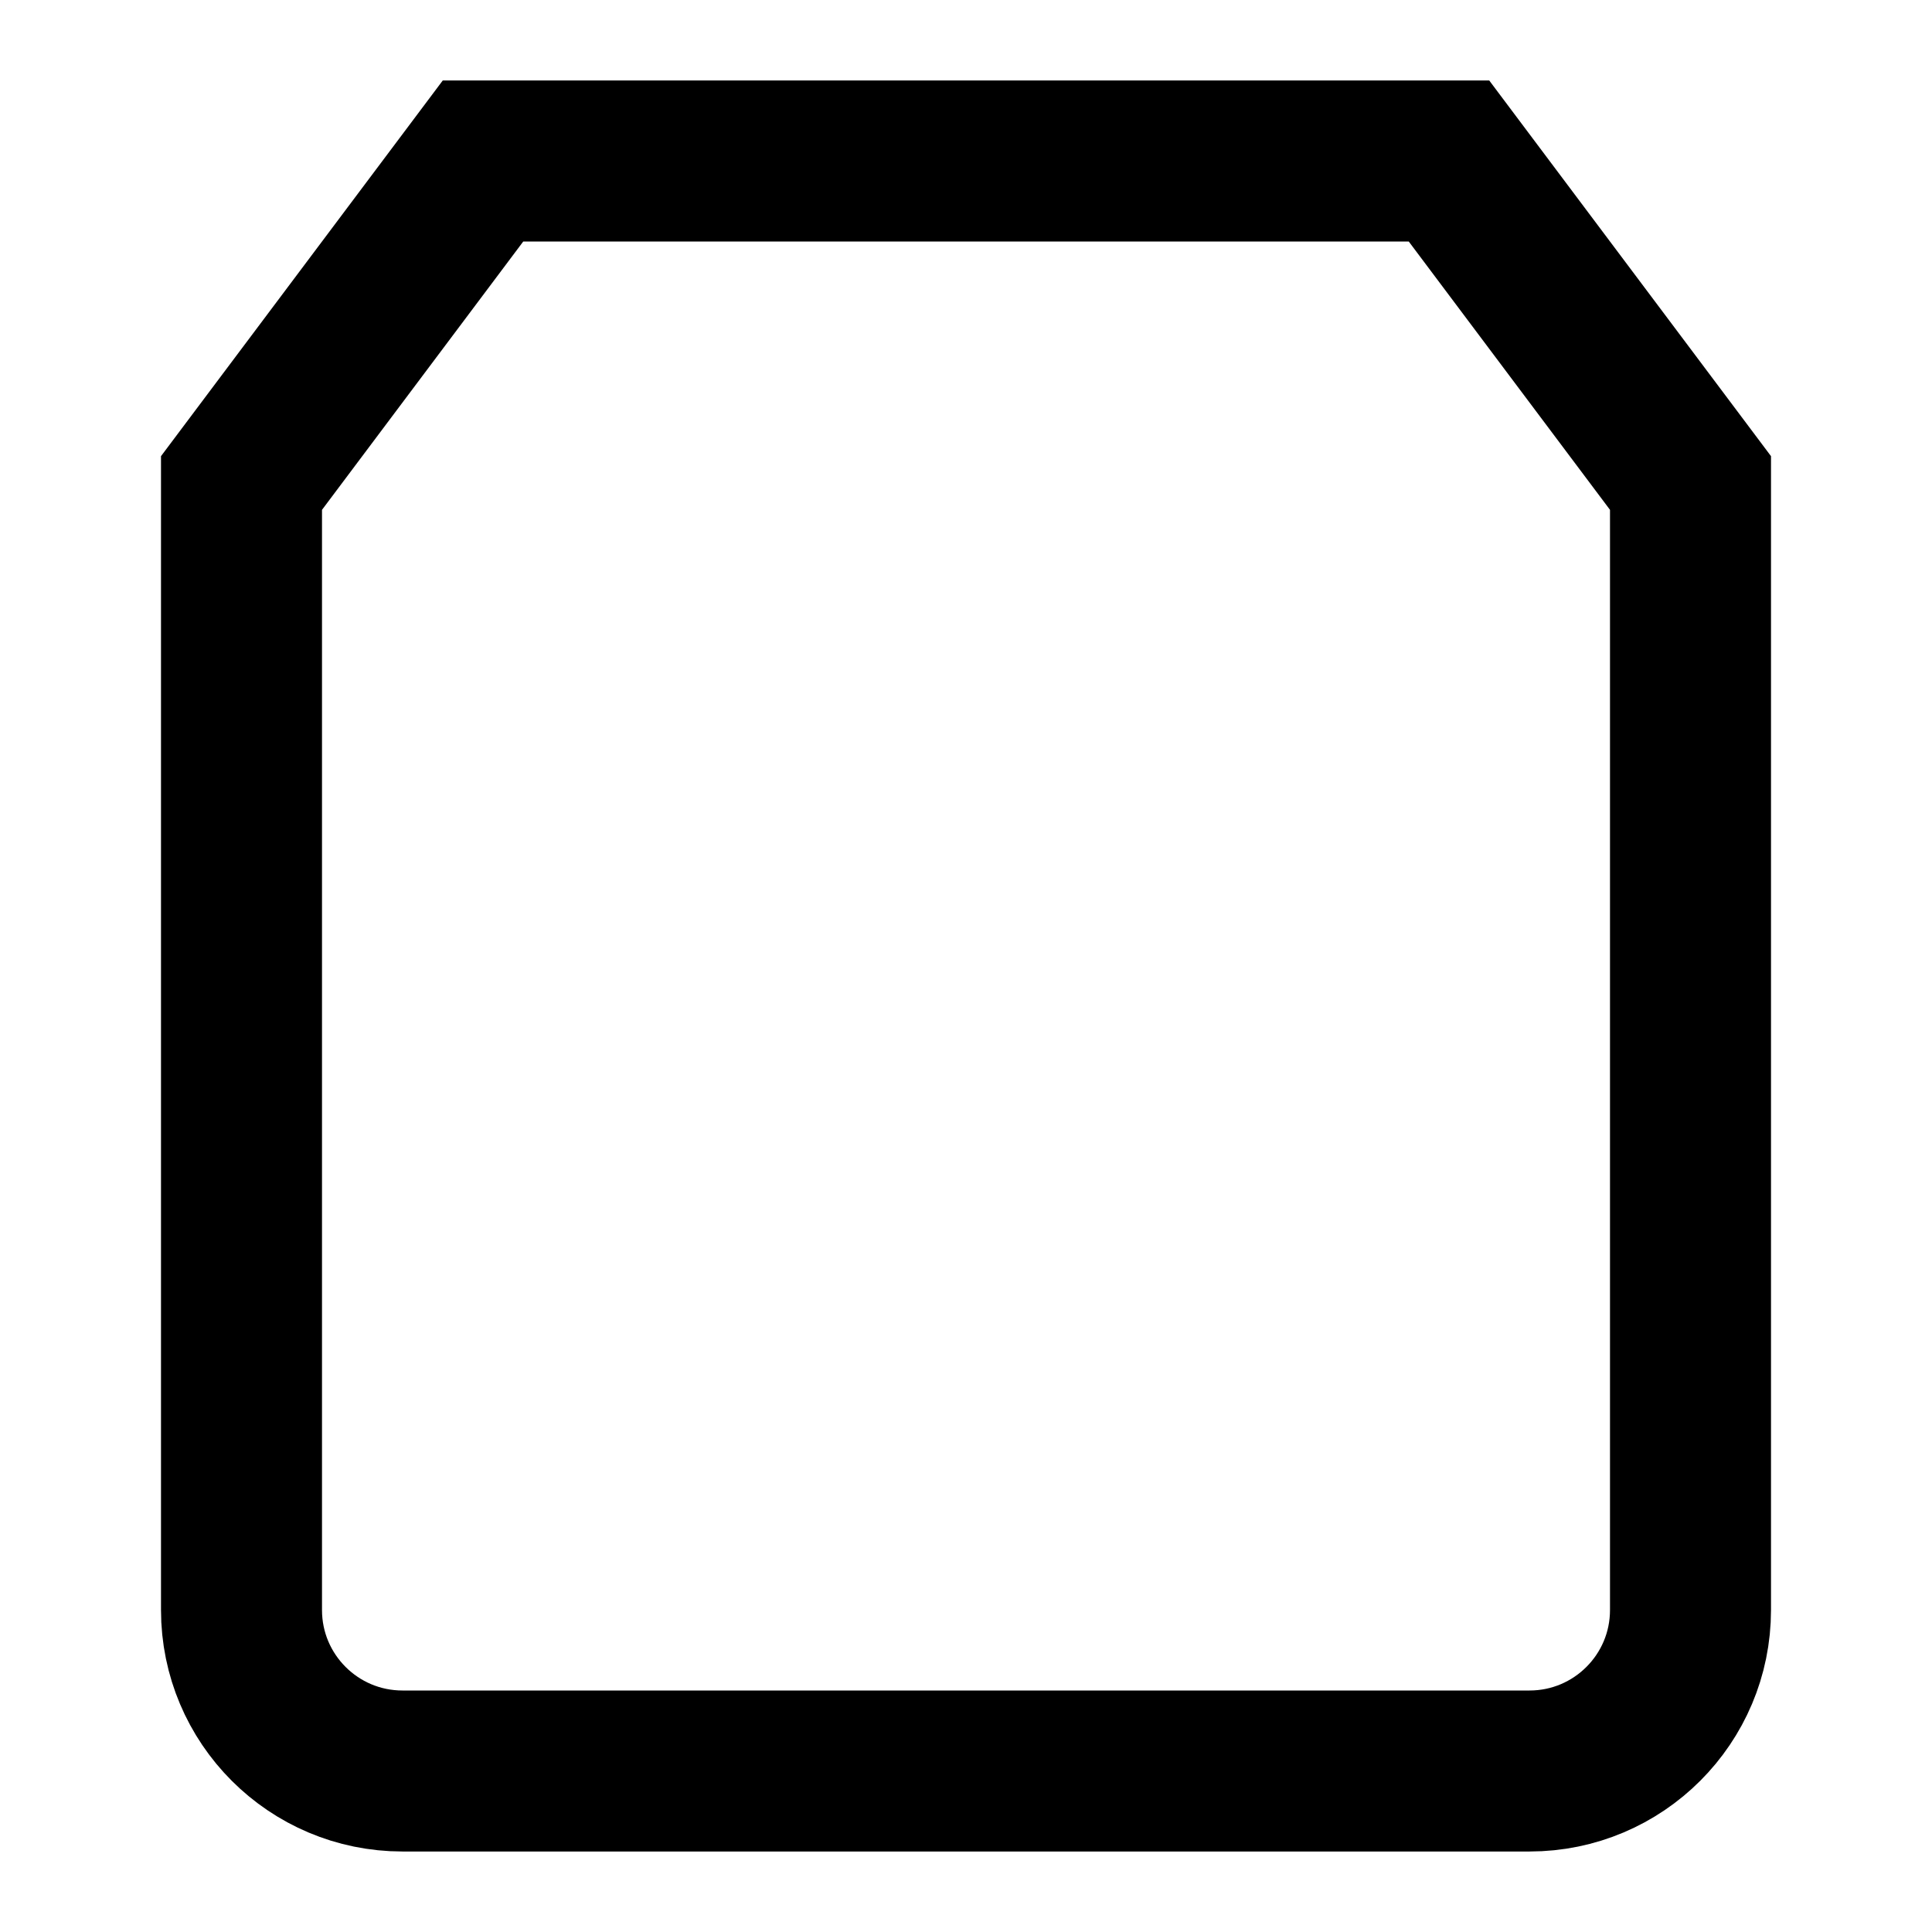
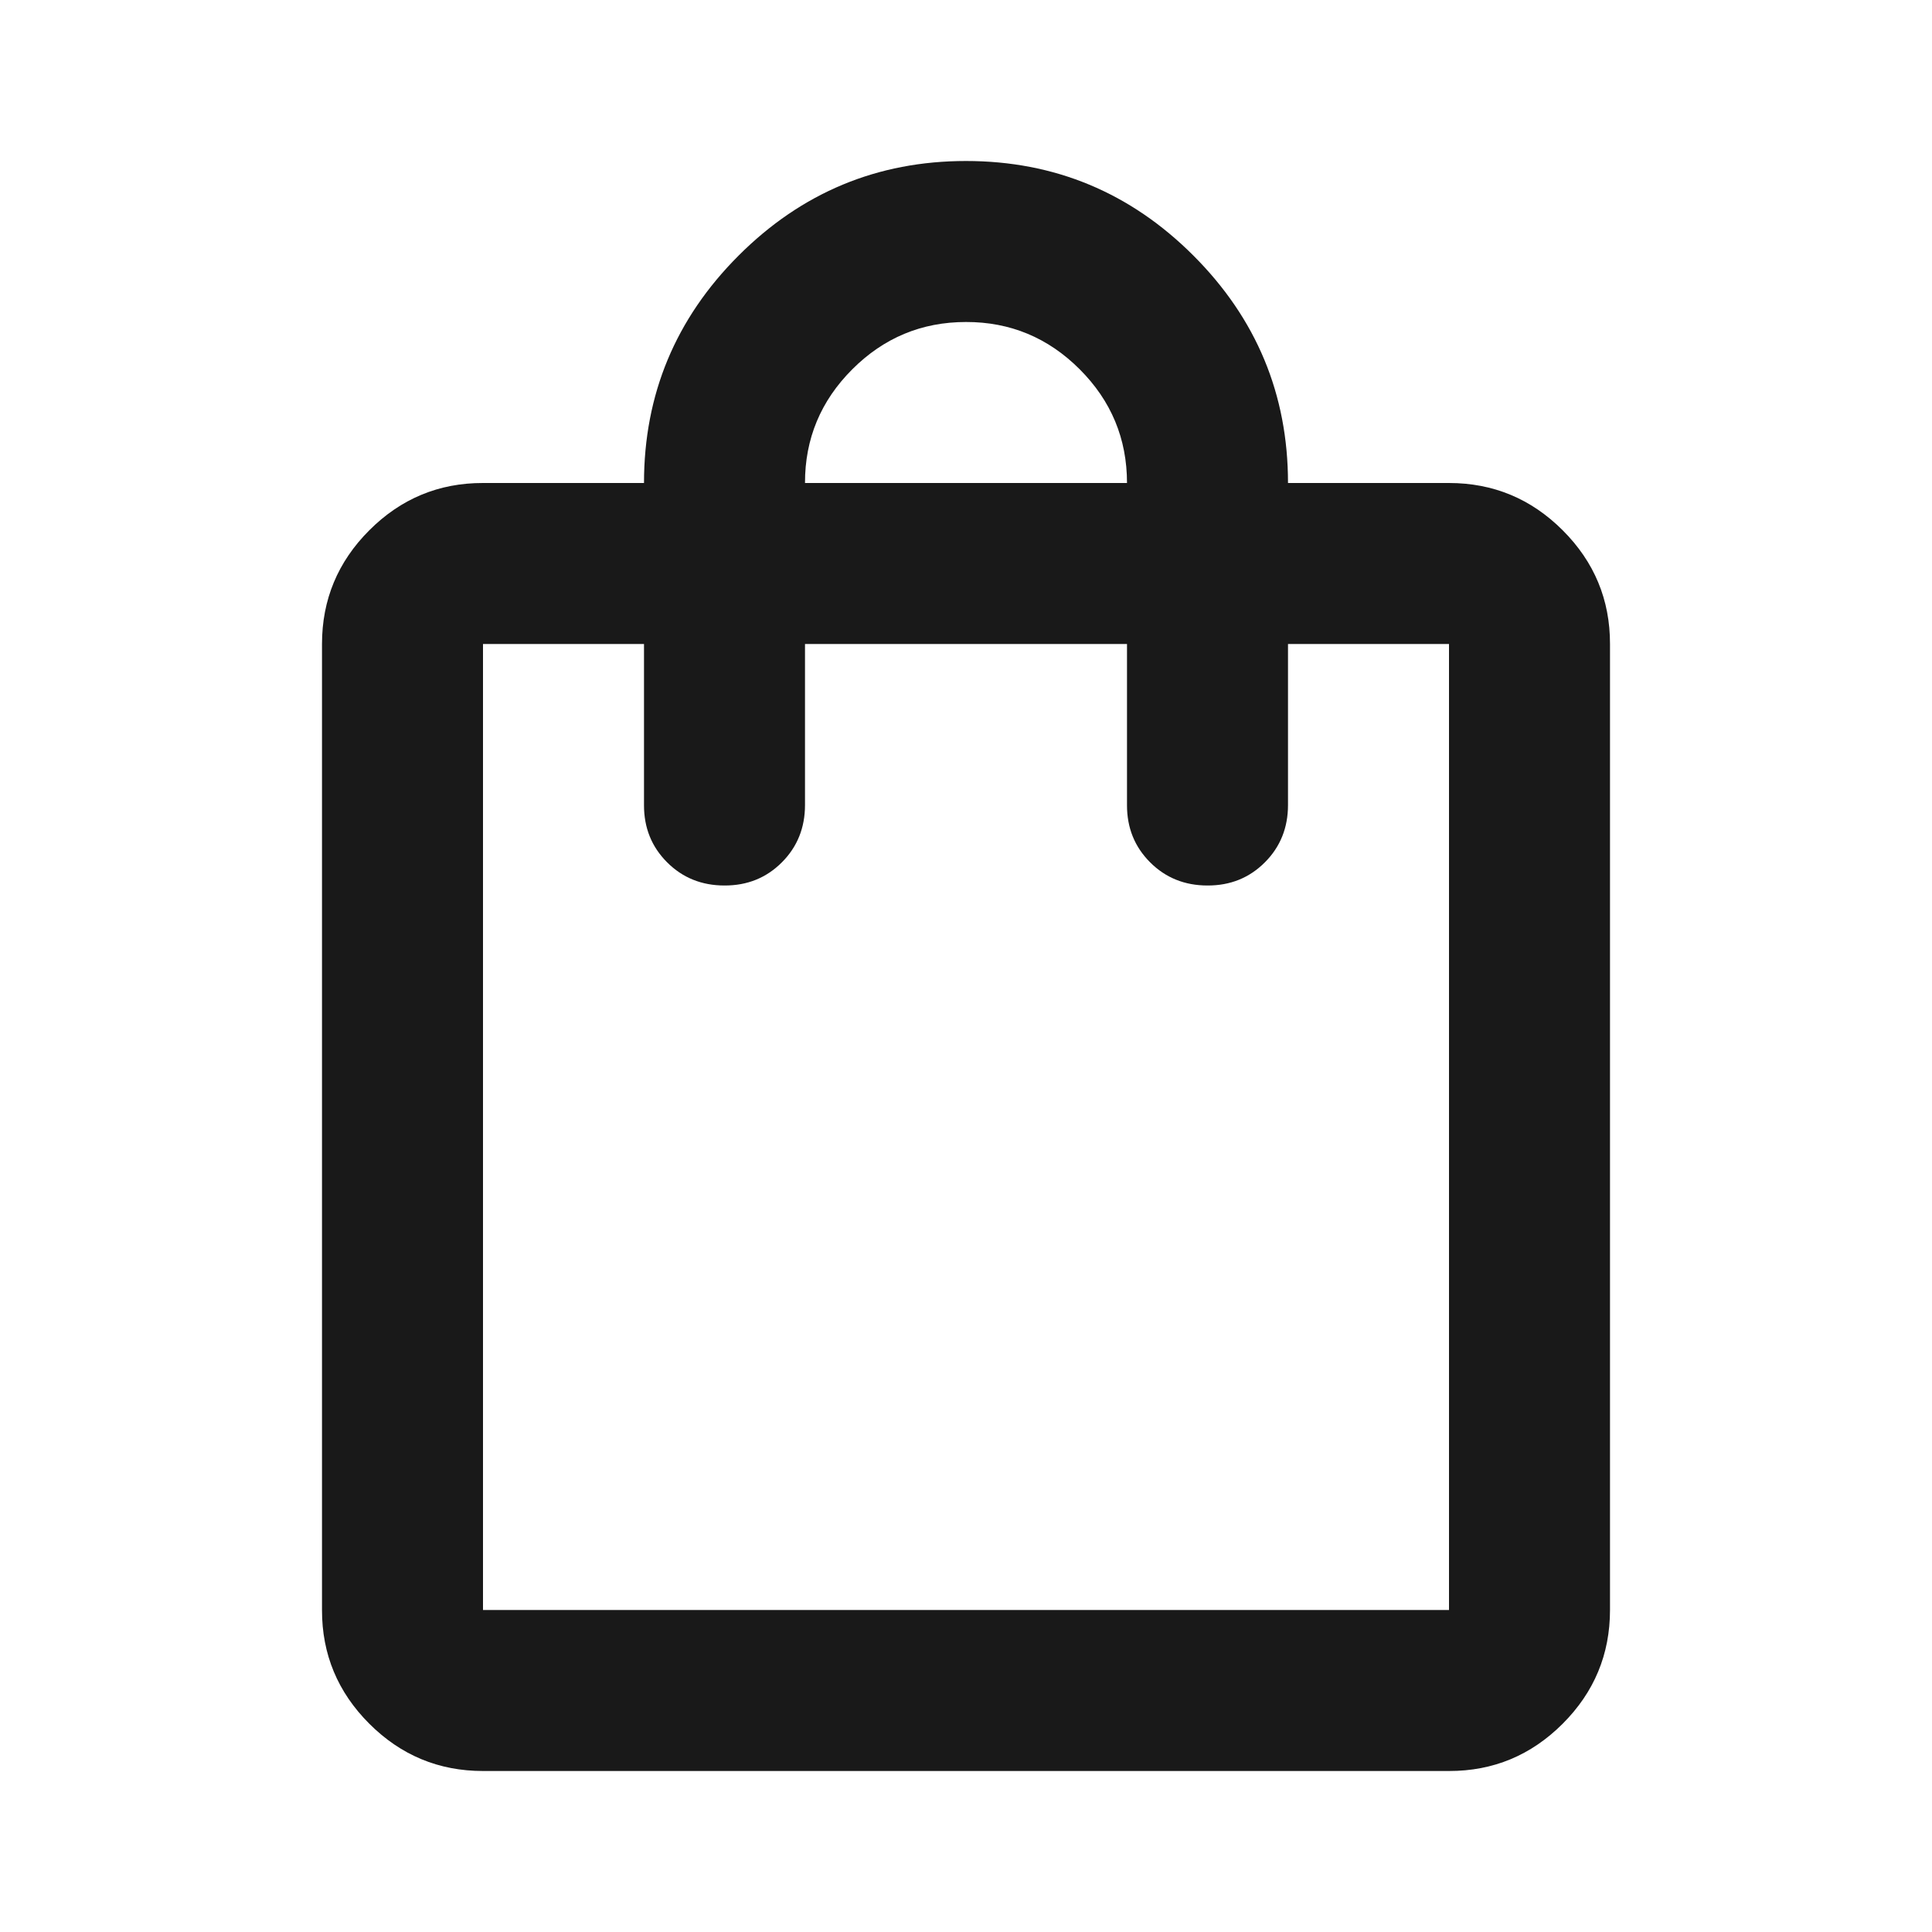
<svg xmlns="http://www.w3.org/2000/svg" width="24" height="24" viewBox="0 0 24 24" fill="none">
-   <path d="M6 2L3 6v14a2 2 0 0 0 2 2h14a2 2 0 0 0 2-2V6l-3-4H6z" stroke="currentColor" stroke-width="2" />
+   <path d="M6 22C5.45 22 4.979 21.804 4.587 21.412C4.195 21.02 3.999 20.549 4 20V8C4 7.45 4.196 6.979 4.588 6.587C4.98 6.195 5.451 5.999 6 6H8C8 4.9 8.392 3.958 9.175 3.175C9.958 2.392 10.9 2 12 2C13.1 2 14.042 2.392 14.825 3.175C15.608 3.958 16 4.9 16 6H18C18.55 6 19.021 6.196 19.413 6.588C19.805 6.98 20.001 7.451 20 8V20C20 20.55 19.804 21.021 19.412 21.413C19.02 21.805 18.549 22.001 18 22H6ZM6 20H18V8H16V10C16 10.283 15.904 10.521 15.712 10.713C15.52 10.905 15.283 11.001 15 11C14.717 11 14.479 10.904 14.287 10.712C14.095 10.52 13.999 10.283 14 10V8H10V10C10 10.283 9.904 10.521 9.712 10.713C9.52 10.905 9.283 11.001 9 11C8.717 11 8.479 10.904 8.287 10.712C8.095 10.52 7.999 10.283 8 10V8H6V20ZM10 6H14C14 5.45 13.804 4.979 13.412 4.587C13.02 4.195 12.549 3.999 12 4C11.45 4 10.979 4.196 10.587 4.588C10.195 4.98 9.999 5.451 10 6Z" fill="#191919" />
</svg>
